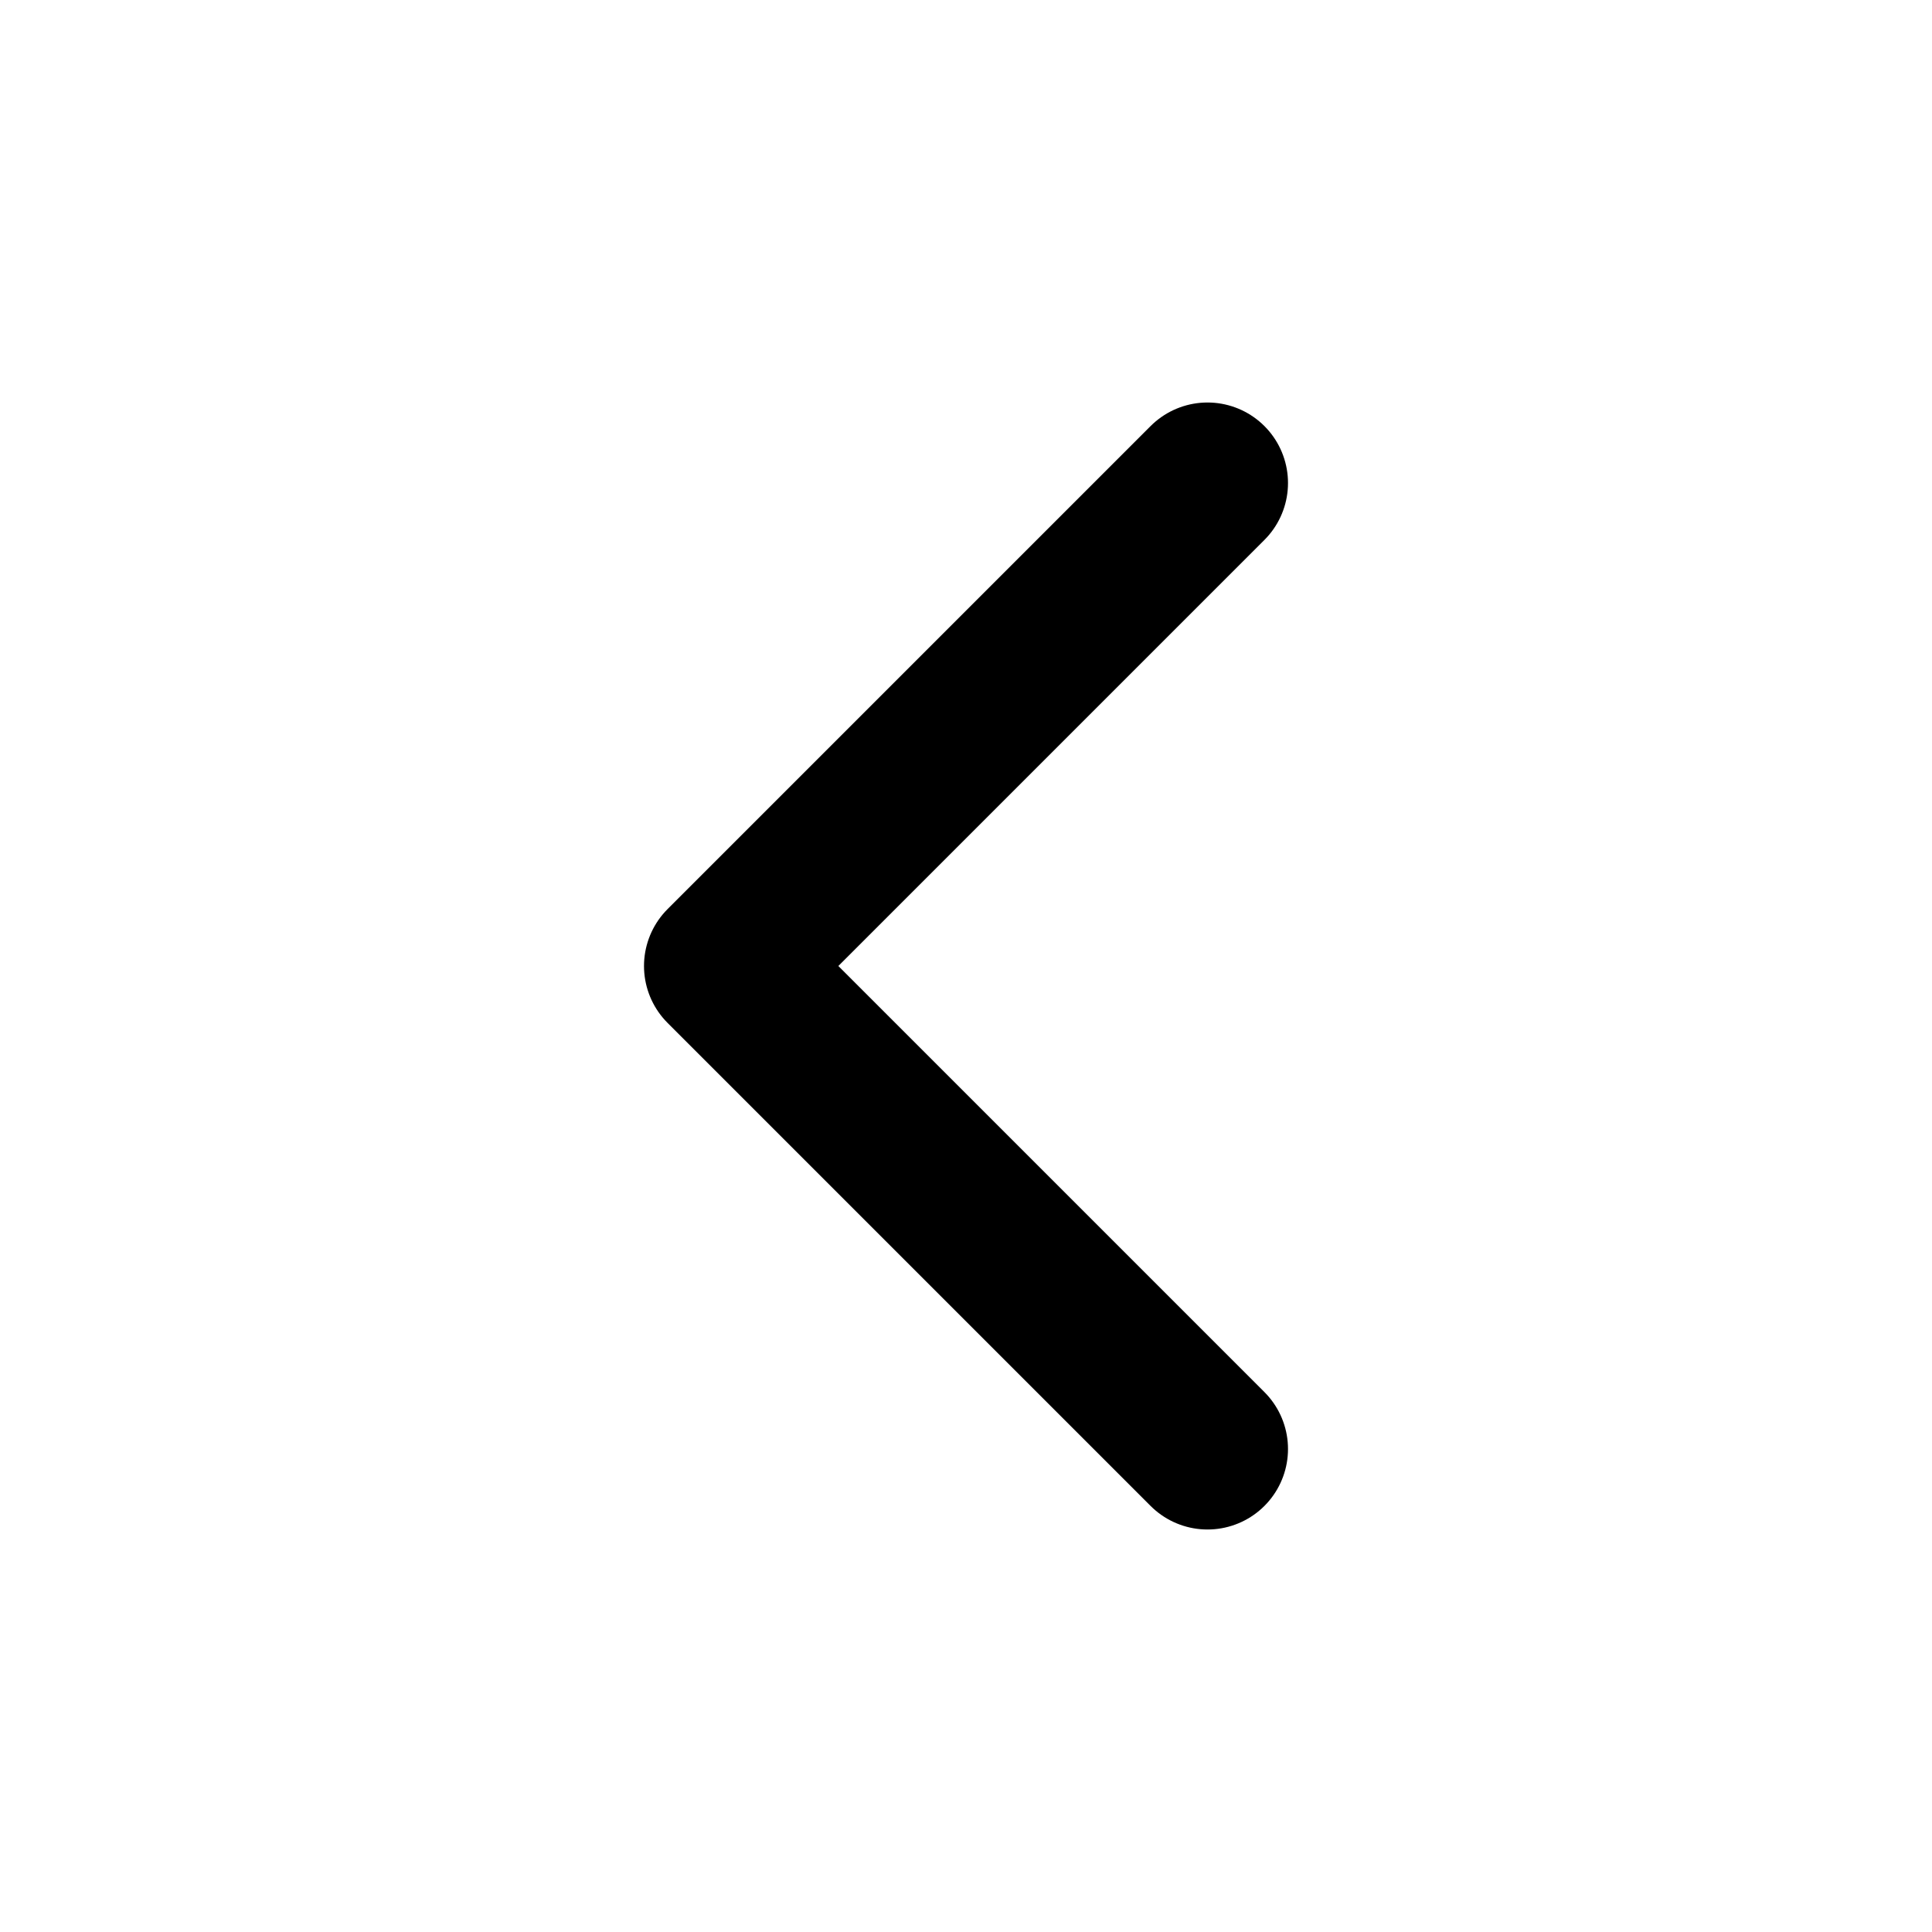
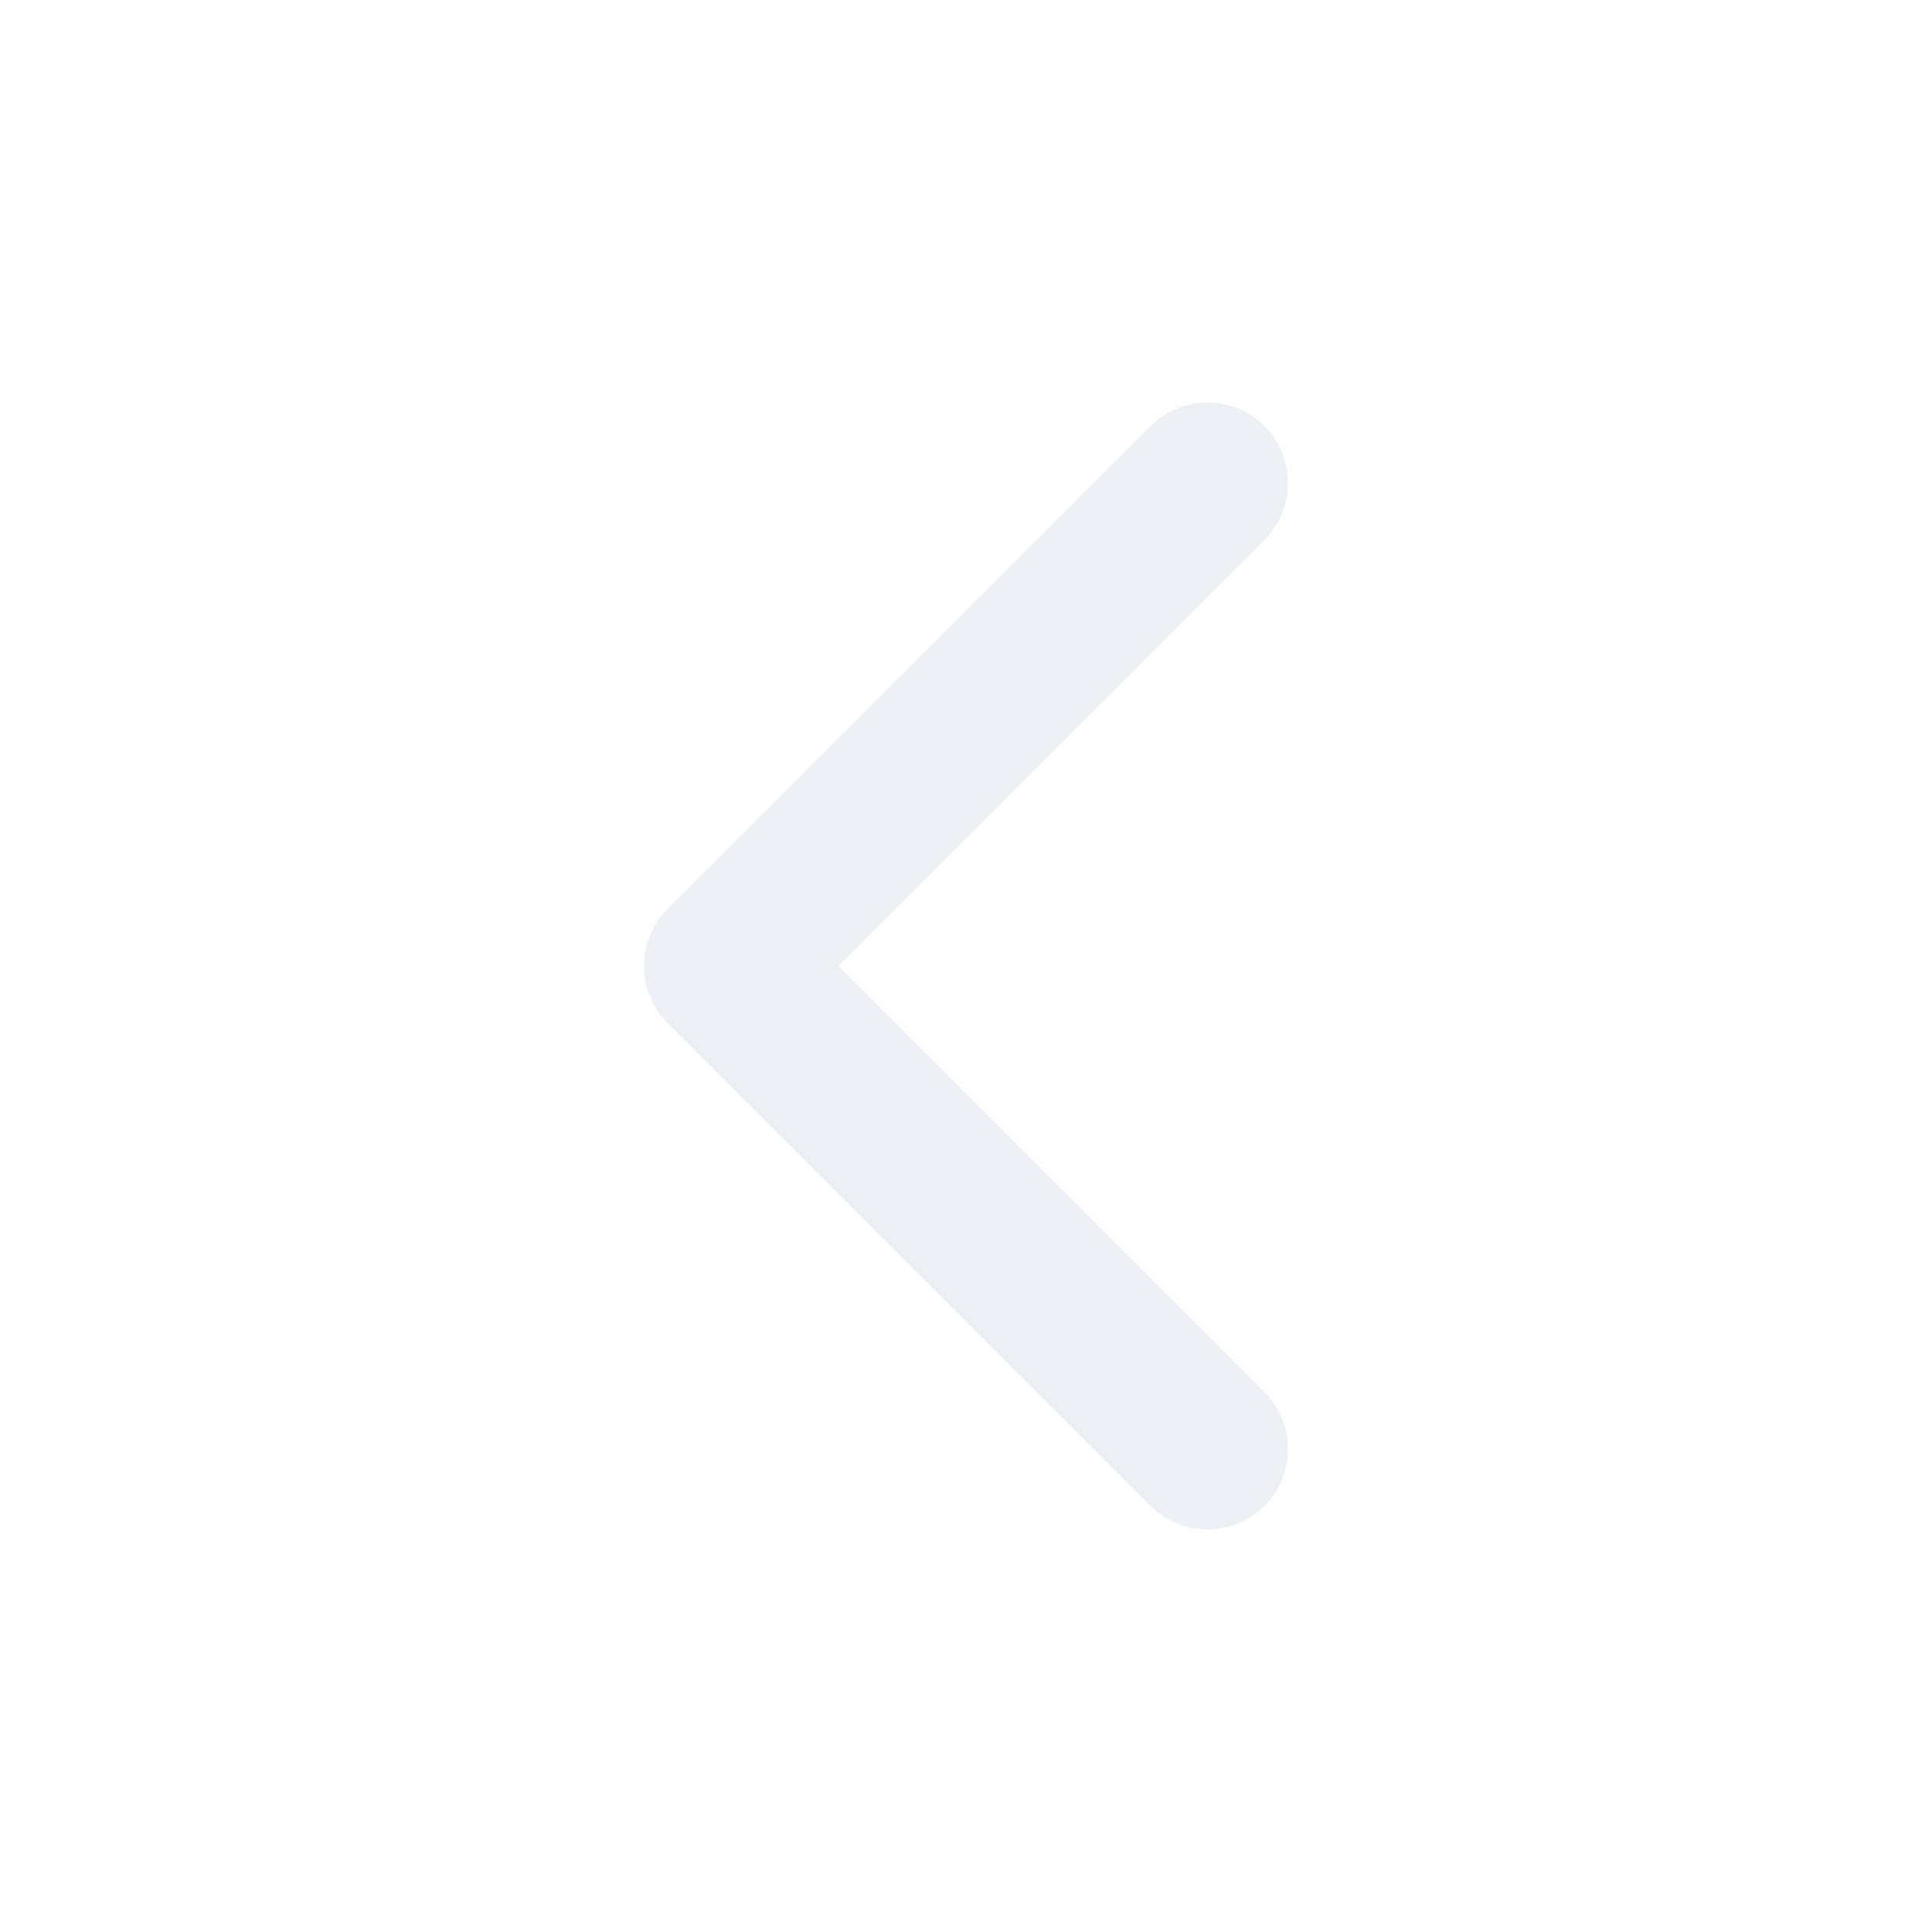
- <svg xmlns="http://www.w3.org/2000/svg" width="24" height="24" viewBox="0 0 24 24" fill="none" stroke="currentColor" stroke-width="2" stroke-linecap="round" stroke-linejoin="round" class="feather feather-chevron-left">
+ <svg xmlns="http://www.w3.org/2000/svg" width="24" height="24" viewBox="0 0 24 24" fill="none" stroke="#ECEFF4" stroke-width="2" stroke-linecap="round" stroke-linejoin="round" class="feather feather-chevron-left">
  <path d="M15 18l-6-6 6-6" />
</svg>
